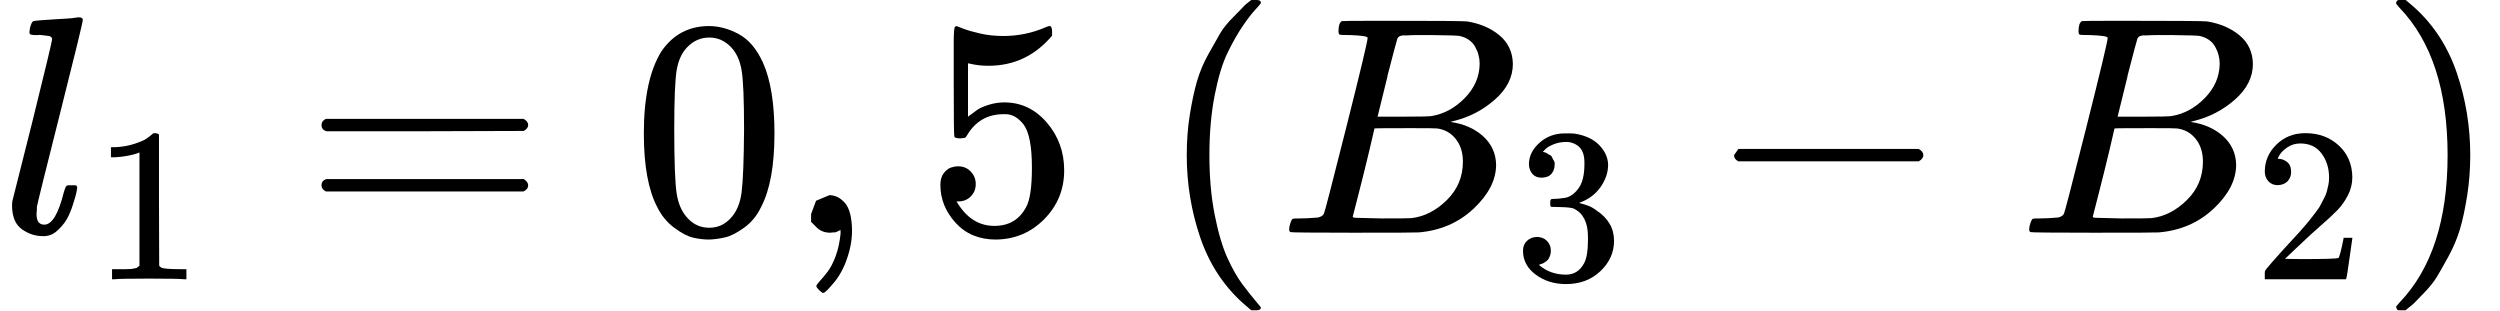
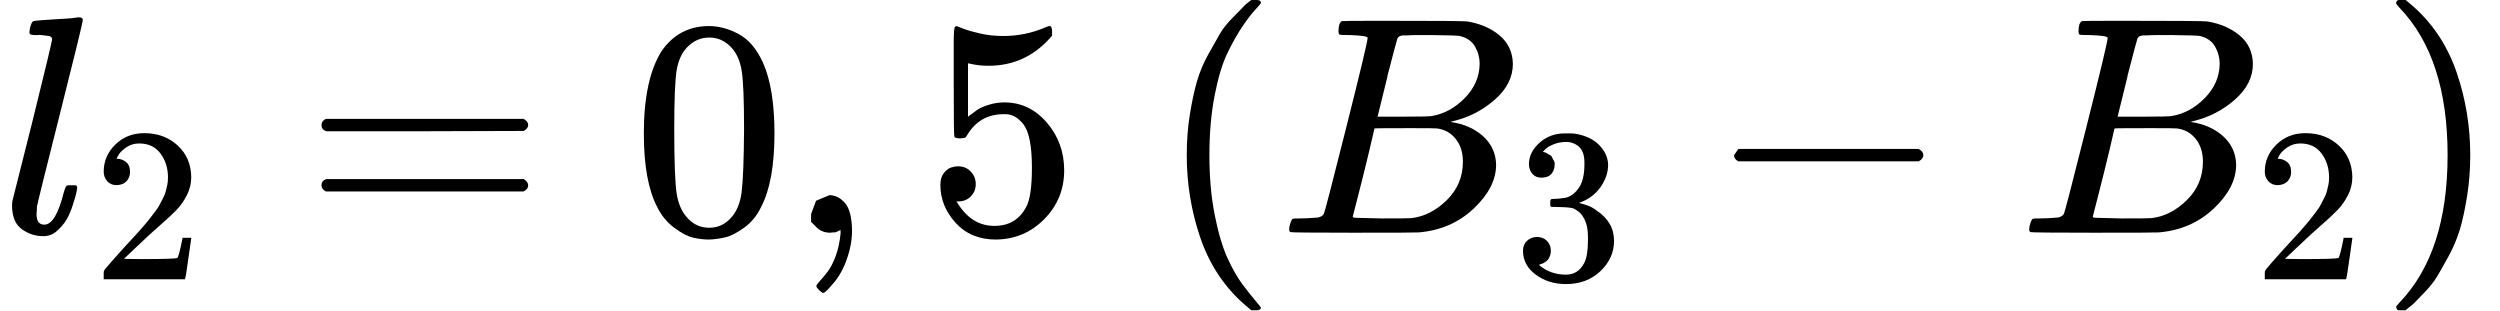
<svg xmlns="http://www.w3.org/2000/svg" xmlns:xlink="http://www.w3.org/1999/xlink" width="145.8" height="18.096" viewBox="0 -750 8055.3 1000">
  <defs>
-     <path id="h" d="M94 250q0 69 10 131t23 107 37 88 38 67 42 52 33 34 25 21h17q14 0 14-9 0-3-17-21t-41-53-49-86-42-138-17-193 17-192 41-139 49-86 42-53 17-21q0-9-15-9h-16l-28 24q-94 85-137 212T94 250z" />
+     <path id="f" d="M164 157q0-24-16-40t-39-16h-7q46-79 122-79 70 0 102 60 19 33 19 128 0 103-27 139-26 33-58 33h-6q-78 0-118-68-4-7-7-8t-15-2q-17 0-19 6-2 4-2 175v129q0 50 5 50 2 2 4 2 1 0 21-8t55-16 75-8q71 0 136 28 8 4 13 4 8 0 8-18v-13q-82-97-205-97-31 0-56 6l-10 2V374q19 14 30 22t36 16 51 8q81 0 137-65t56-154q0-92-64-157T229-22q-81 0-130 54T50 154q0 24 11 38t23 18 23 4q25 0 41-17t16-40z" />
    <path id="a" d="M117 59q0-33 25-33 37 0 63 105 6 20 10 21 2 1 10 1h16q3 0 5-2t2-7q-1-6-3-16t-11-38-20-47-31-37-46-17q-36 0-67 22T38 85q0 12 1 17l65 258q63 255 63 263 0 3-1 5t-4 4-5 2-8 1-8 1-9 1-10 0h-13q-3 0-8 1t-6 3-1 6q0 2 2 14 5 19 11 21t72 6q15 1 34 2t30 3 11 1q12 0 12-8 0-11-73-300T118 83v-8q0-6-1-10v-6z" />
    <path id="c" d="M56 347q0 13 14 20h637q15-8 15-20 0-11-14-19l-318-1H72q-16 5-16 20zm0-194q0 15 16 20h636q14-10 14-20 0-13-15-20H70q-14 7-14 20z" />
    <path id="d" d="M96 585q56 81 153 81 48 0 96-26t78-92q37-83 37-228 0-155-43-237-20-42-55-67t-61-31-51-7q-26 0-52 6t-61 32-55 67q-43 82-43 237 0 174 57 265zm225 12q-30 32-71 32-42 0-72-32-25-26-33-72t-8-192q0-158 8-208t36-79q28-30 69-30 40 0 68 30 29 30 36 84t8 203q0 145-8 191t-33 73z" />
    <path id="e" d="M78 35v25l16 43 43 18q28 0 50-25t23-88q0-35-9-68t-21-57-26-41-24-27-13-9q-4 0-13 9t-9 13q0 4 11 16t25 30 26 50 16 73V9l-1-1q-2-1-5-2t-6-3-9-2-12-1q-27 0-44 17z" />
-     <path id="f" d="M164 157q0-24-16-40t-39-16h-7q46-79 122-79 70 0 102 60 19 33 19 128 0 103-27 139-26 33-58 33h-6q-78 0-118-68-4-7-7-8t-15-2q-17 0-19 6-2 4-2 175v129q0 50 5 50 2 2 4 2 1 0 21-8t55-16 75-8q71 0 136 28 8 4 13 4 8 0 8-18v-13q-82-97-205-97-31 0-56 6l-10 2V374q19 14 30 22t36 16 51 8q81 0 137-65t56-154q0-92-64-157T229-22q-81 0-130 54T50 154q0 24 11 38t23 18 23 4q25 0 41-17t16-40z" />
-     <path id="b" d="m213 578-13-5q-14-5-40-10t-58-7H83v46h19q47 2 87 15t56 24 28 22q2 3 12 3 9 0 17-6V361l1-300q7-7 12-9t24-4 62-2h26V0h-11q-21 3-159 3-136 0-157-3H88v46h64q16 0 25 1t16 3 8 2 6 5 6 4v517z" />
+     <path id="b" d="M109 429q-27 0-43 18t-16 44q0 71 53 123t132 52q91 0 152-56t62-145q0-43-20-82t-48-68-80-74q-36-31-100-92l-59-56 76-1q157 0 167 5 7 2 24 89v3h40v-3q-1-3-13-91T421 3V0H50v31q0 7 6 15t30 35q29 32 50 56 9 10 34 37t34 37 29 33 28 34 23 30 21 32 15 29 13 32 7 30 3 33q0 63-34 109t-97 46q-33 0-58-17t-35-33-10-19q0-1 5-1 18 0 37-14t19-46q0-25-16-42t-45-18z" />
+     <path id="h" d="M94 250q0 69 10 131t23 107 37 88 38 67 42 52 33 34 25 21h17q14 0 14-9 0-3-17-21t-41-53-49-86-42-138-17-193 17-192 41-139 49-86 42-53 17-21q0-9-15-9h-16l-28 24q-94 85-137 212T94 250z" />
    <path id="i" d="M231 637q-27 0-32 1t-5 11q0 27 11 33 1 1 130 1 259 0 273-2 63-10 105-45t43-92q0-64-58-115t-133-69l-10-3q64-9 105-46t42-92q0-73-72-141T453 1q-7-1-211-1Q42 0 39 2q-4 3-4 8 0 7 2 14 5 19 10 21 4 1 15 1h6q27 0 60 3 14 3 19 12 3 4 72 278t69 289q0 7-57 9zm418-93q0 30-15 56t-49 34q-7 2-92 3h-42q-22 0-35-1h-13q-15-1-19-10-2-4-32-120 0-3-1-6l-31-126h81q81 0 93 2 60 10 107 58t48 110zm-54-315q0 44-23 73t-60 34q-6 1-83 1-118 0-119-1 0-2-17-73t-35-141l-18-70q0-4 12-4t81-2q89 0 96 1 62 7 114 58t52 124z" />
    <path id="j" d="M127 463q-27 0-42 17t-16 44q0 55 48 98t116 43q35 0 44-1 74-12 113-53t40-89q0-52-34-101t-94-71l-3-2q0-1 9-3t29-9 38-21q82-53 82-140 0-79-62-138T238-22q-80 0-138 43T42 130q0 28 18 45t45 18q28 0 46-18t18-45q0-11-3-20t-7-16-11-12-12-8-10-4-8-3l-4-1q51-45 124-45 55 0 83 53 17 33 17 101v20q0 95-64 127-15 6-61 7l-42 1-3 2q-2 3-2 16 0 18 8 18 28 0 58 5 34 5 62 42t28 112v8q0 57-35 79-22 14-47 14-32 0-59-11t-38-23-11-12h3q3-1 8-2t10-5 12-7 10-11 8-15 3-20q0-22-14-39t-45-18z" />
    <path id="k" d="M84 237v13l14 20h581q15-8 15-20t-15-20H98q-14 7-14 20z" />
-     <path id="l" d="M109 429q-27 0-43 18t-16 44q0 71 53 123t132 52q91 0 152-56t62-145q0-43-20-82t-48-68-80-74q-36-31-100-92l-59-56 76-1q157 0 167 5 7 2 24 89v3h40v-3q-1-3-13-91T421 3V0H50v31q0 7 6 15t30 35q29 32 50 56 9 10 34 37t34 37 29 33 28 34 23 30 21 32 15 29 13 32 7 30 3 33q0 63-34 109t-97 46q-33 0-58-17t-35-33-10-19q0-1 5-1 18 0 37-14t19-46q0-25-16-42t-45-18z" />
-     <path id="m" d="m60 749 4 1h22l28-24q94-85 137-212t43-264q0-68-10-131T261 12t-37-88-38-67-41-51-32-33-23-19l-4-4H63q-3 0-5 3t-3 9q1 1 11 13Q221-64 221 250T66 725q-10 12-11 13 0 8 5 11z" />
+     <path id="l" d="m60 749 4 1h22l28-24q94-85 137-212t43-264q0-68-10-131T261 12t-37-88-38-67-41-51-32-33-23-19l-4-4H63q-3 0-5 3t-3 9q1 1 11 13Q221-64 221 250T66 725q-10 12-11 13 0 8 5 11z" />
  </defs>
  <g data-mml-node="math" stroke="currentColor" fill="currentColor" stroke-width="0">
    <g data-mml-node="msub">
      <use xlink:href="#a" data-mml-node="mi" transform="scale(1 -1)" />
      <g data-mml-node="TeXAtom">
        <use xlink:href="#b" data-mml-node="mn" transform="matrix(.707 0 0 -.707 298 150)" />
      </g>
    </g>
    <use xlink:href="#c" data-mml-node="mo" transform="matrix(1 0 0 -1 979.3 0)" />
    <use xlink:href="#d" data-mml-node="mn" transform="matrix(1 0 0 -1 2035.1 0)" />
    <use xlink:href="#e" data-mml-node="mo" transform="matrix(1 0 0 -1 2535.1 0)" />
    <use xlink:href="#f" data-mml-node="mn" transform="matrix(1 0 0 -1 2979.8 0)" />
    <use xlink:href="#g" data-mml-node="mtext" transform="matrix(1 0 0 -1 3479.8 0)" />
    <use xlink:href="#h" data-mml-node="mo" transform="matrix(1 0 0 -1 3729.8 0)" />
    <g data-mml-node="msub">
      <use xlink:href="#i" data-mml-node="mi" transform="matrix(1 0 0 -1 4118.8 0)" />
      <g data-mml-node="TeXAtom">
        <use xlink:href="#j" data-mml-node="mn" transform="matrix(.707 0 0 -.707 4877.8 150)" />
      </g>
    </g>
    <use xlink:href="#k" data-mml-node="mo" transform="matrix(1 0 0 -1 5503.6 0)" />
    <g data-mml-node="msub">
      <use xlink:href="#i" data-mml-node="mi" transform="matrix(1 0 0 -1 6503.8 0)" />
      <g data-mml-node="TeXAtom">
-         <use xlink:href="#l" data-mml-node="mn" transform="matrix(.707 0 0 -.707 7262.8 150)" />
+         <use xlink:href="#b" data-mml-node="mn" transform="matrix(.707 0 0 -.707 7262.8 150)" />
      </g>
    </g>
-     <use xlink:href="#m" data-mml-node="mo" transform="matrix(1 0 0 -1 7666.3 0)" />
+     <use xlink:href="#l" data-mml-node="mo" transform="matrix(1 0 0 -1 7666.3 0)" />
  </g>
</svg>
